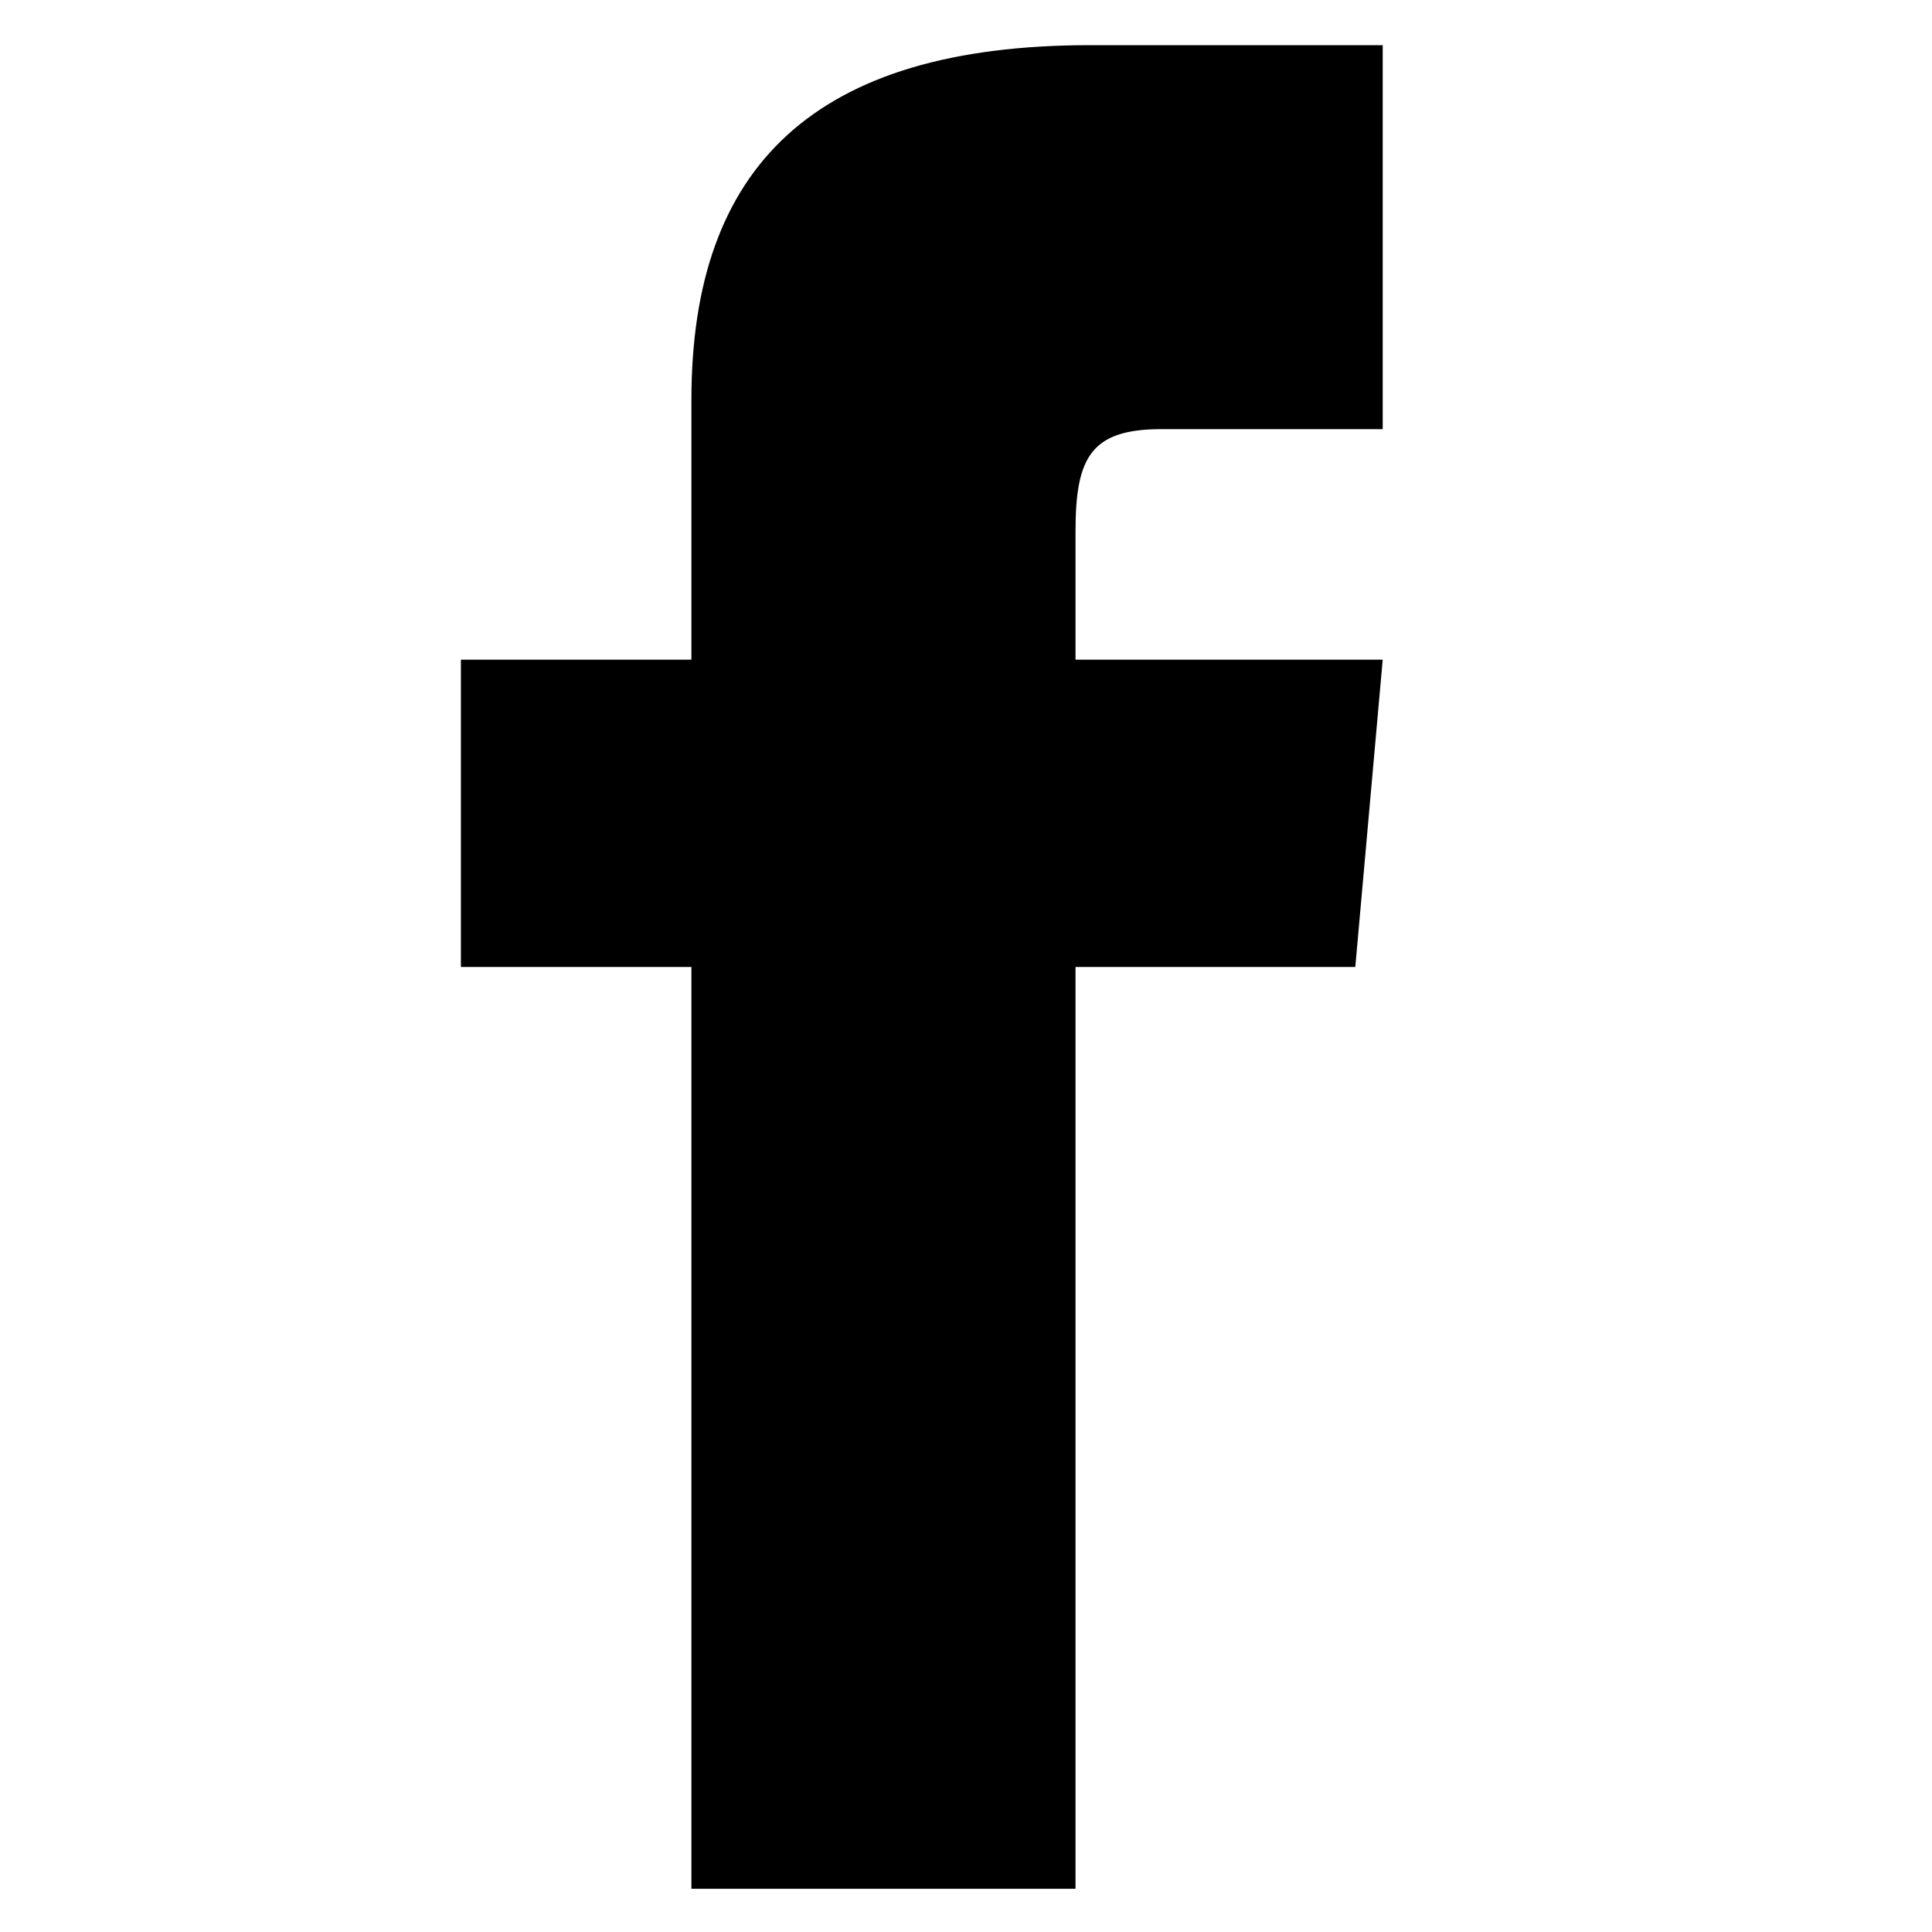
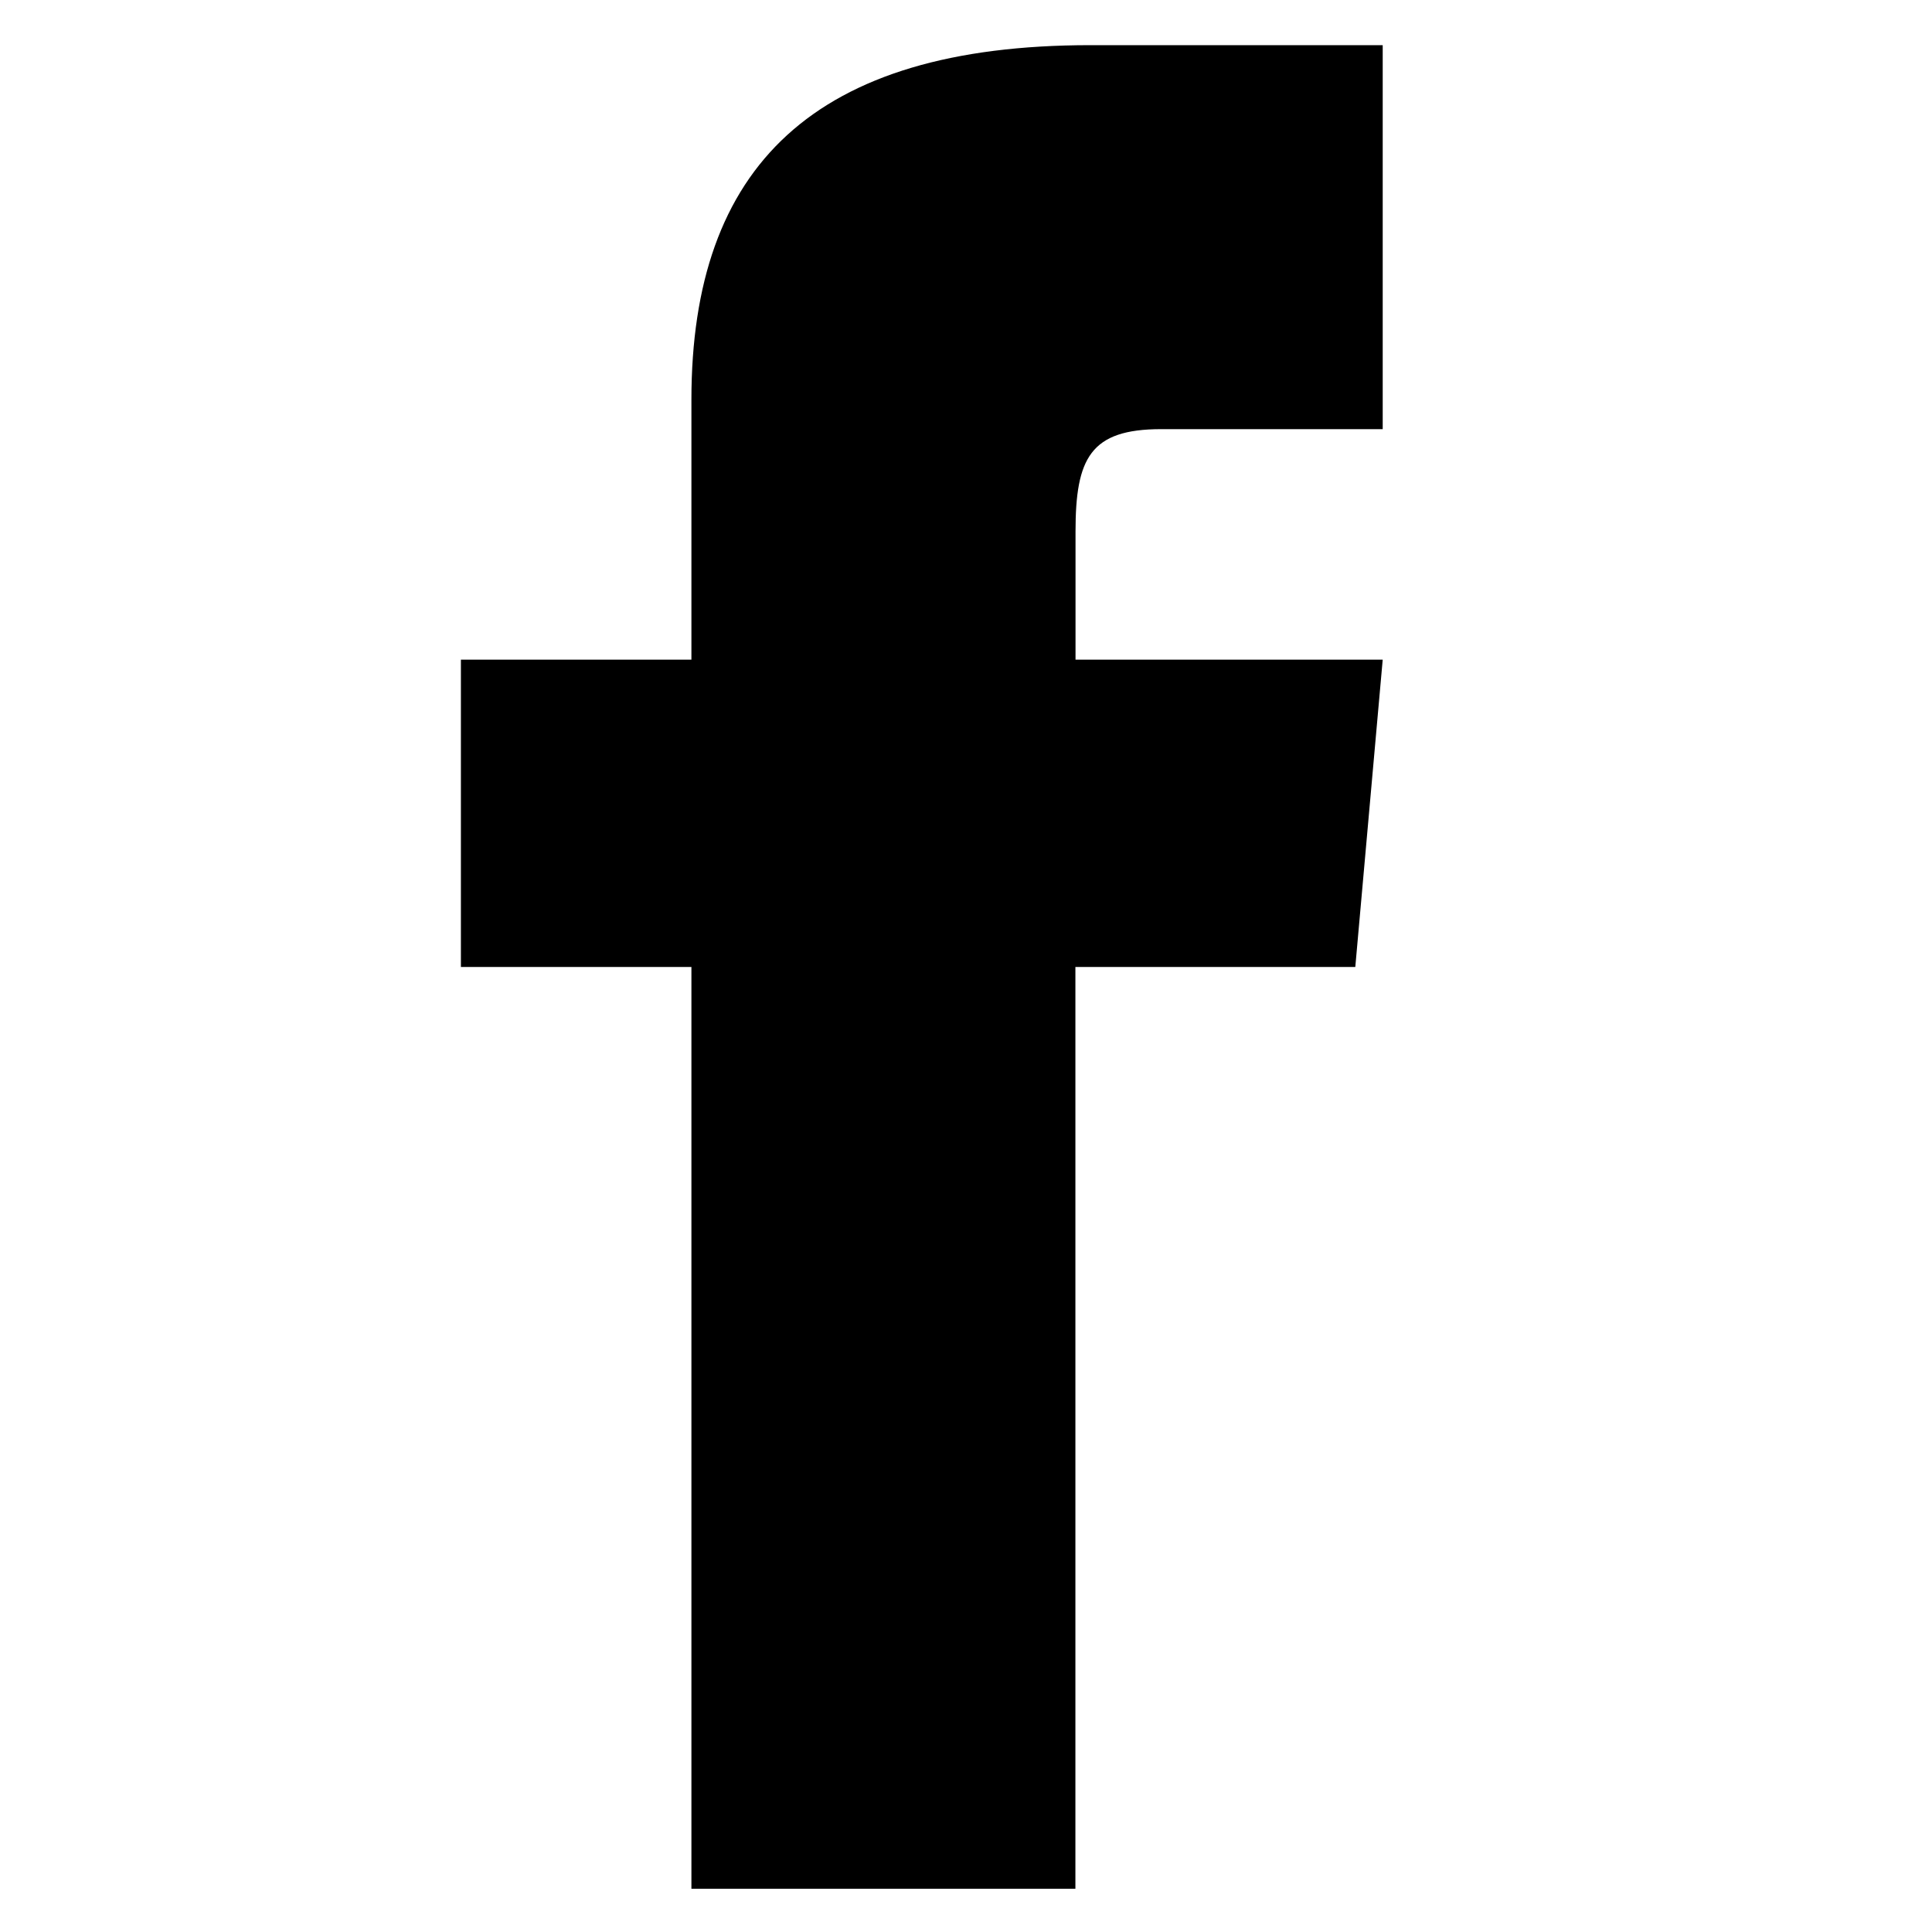
- <svg xmlns="http://www.w3.org/2000/svg" width="16" height="16" viewBox="0 0 16 16" fill="none">
-   <path d="M5.726 5.463H3.817V8.008H5.726V15.642H8.907V8.008H11.224L11.451 5.463H8.907V4.402C8.907 3.795 9.029 3.554 9.616 3.554H11.451V0.374H9.029C6.741 0.374 5.726 1.381 5.726 3.31V5.463Z" fill="black" />
+ <svg xmlns="http://www.w3.org/2000/svg" width="16" height="16" fill="none">
+   <path fill="#000" d="M5.726 5.463H3.817v2.545h1.909v7.634h3.18V8.008h2.318l.227-2.545H8.907v-1.06c0-.608.122-.849.709-.849h1.835V.374H9.03C6.74.374 5.726 1.38 5.726 3.31v2.153Z" />
</svg>
